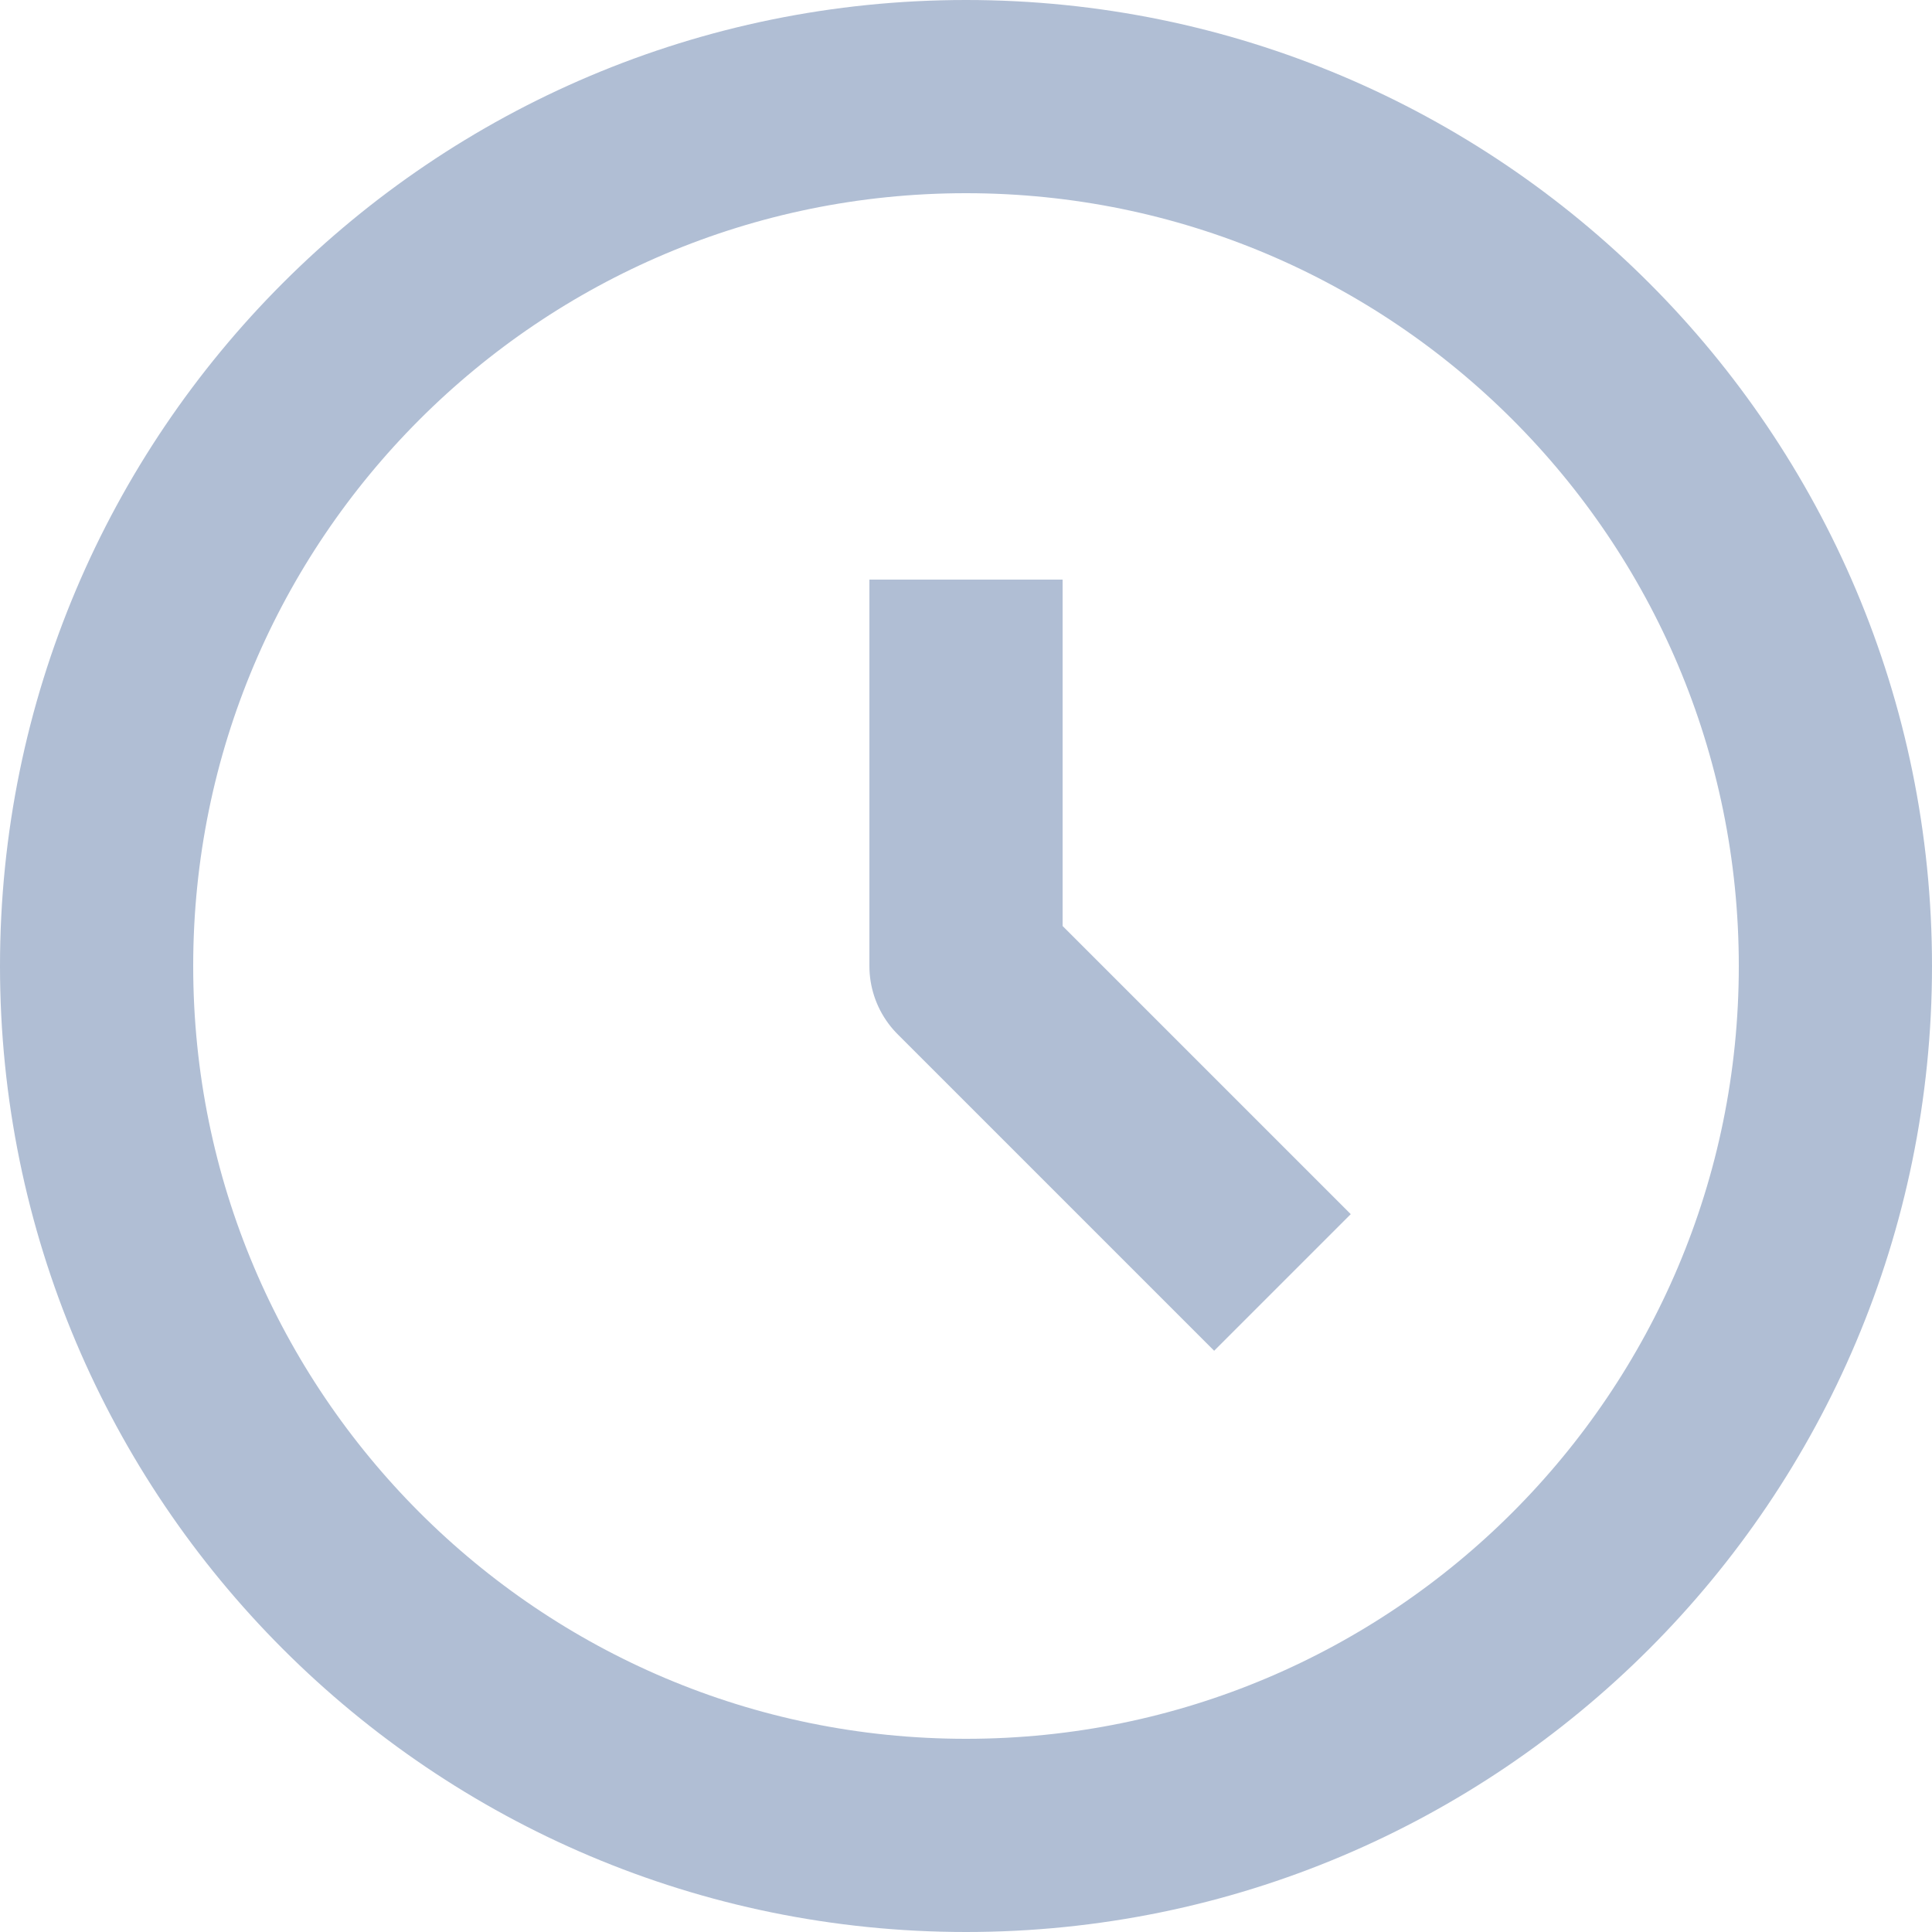
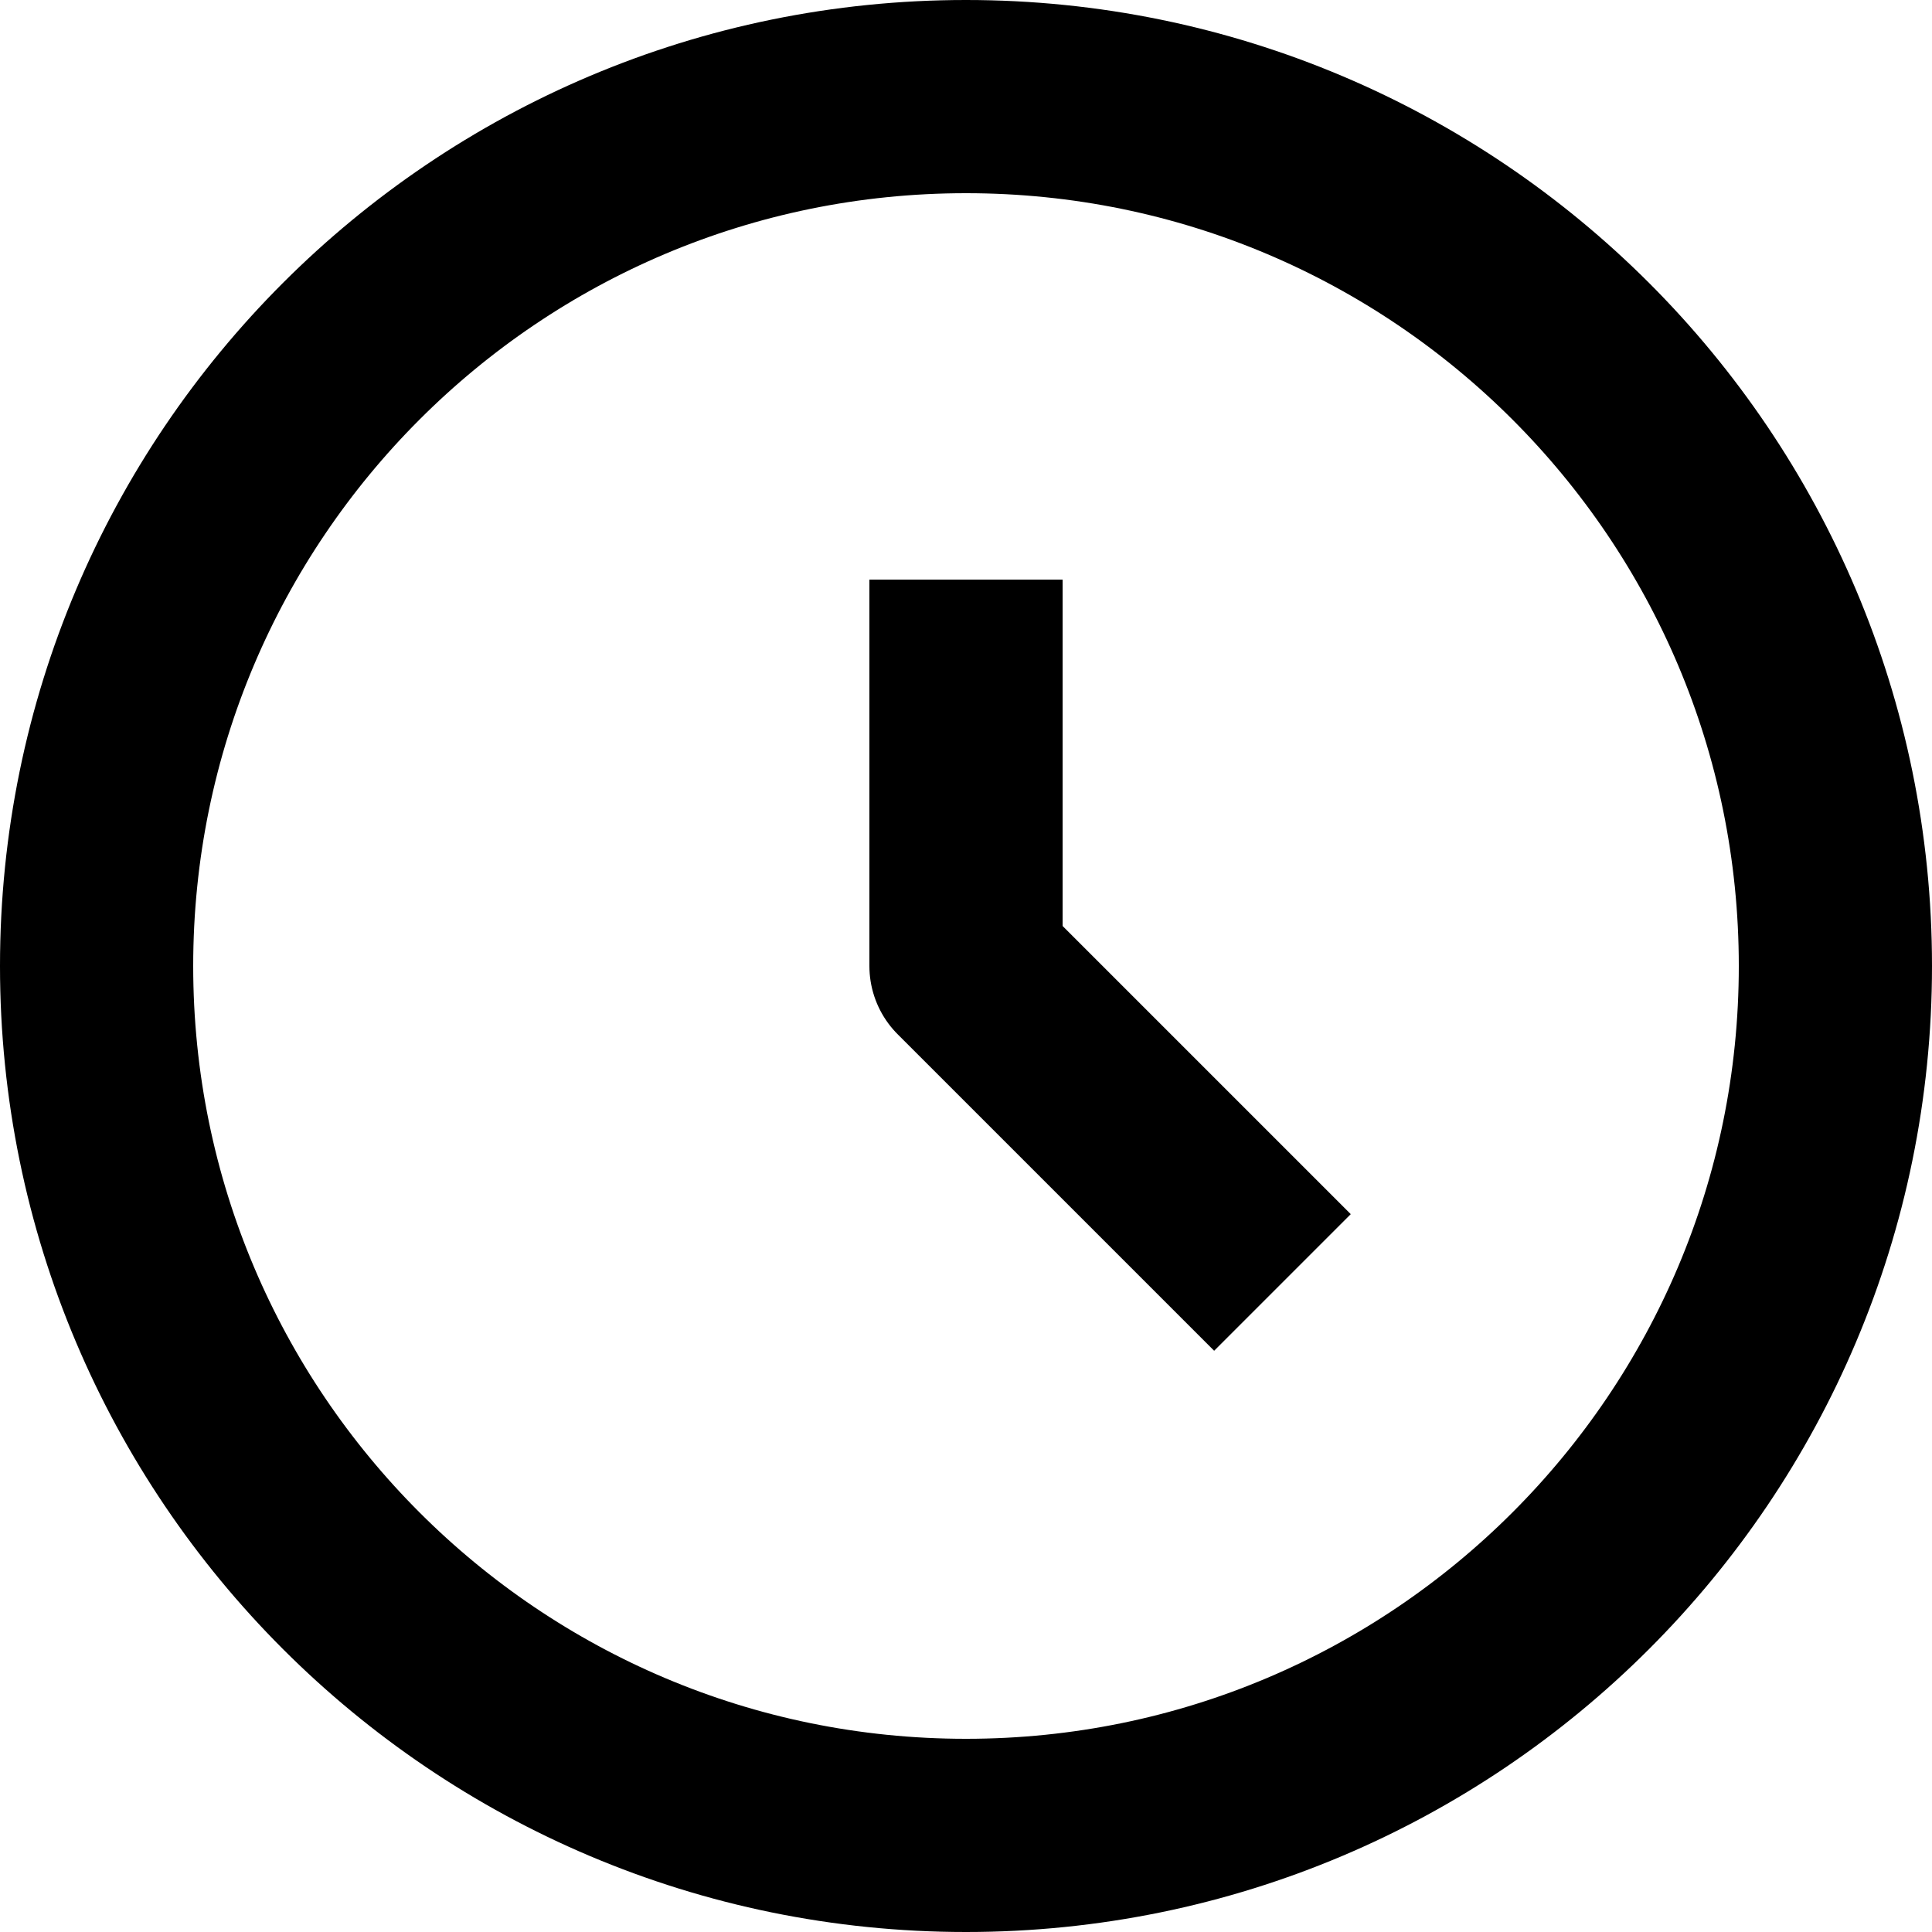
<svg xmlns="http://www.w3.org/2000/svg" class="w-6 h-6 text-gray-800 dark:text-white" aria-hidden="true" fill="none" viewBox="0 0 20 20">
-   <path stroke="#b0bed4" stroke-linejoin="round" stroke-width="2" d="M10 6v4l3.276 3.276M19 10a9 9 0 1 1-18 0 9 9 0 0 1 18 0Z" />
+   <path stroke="currentColor" stroke-linejoin="round" stroke-width="2" d="M10 6v4l3.276 3.276M19 10a9 9 0 1 1-18 0 9 9 0 0 1 18 0Z" />
</svg>
